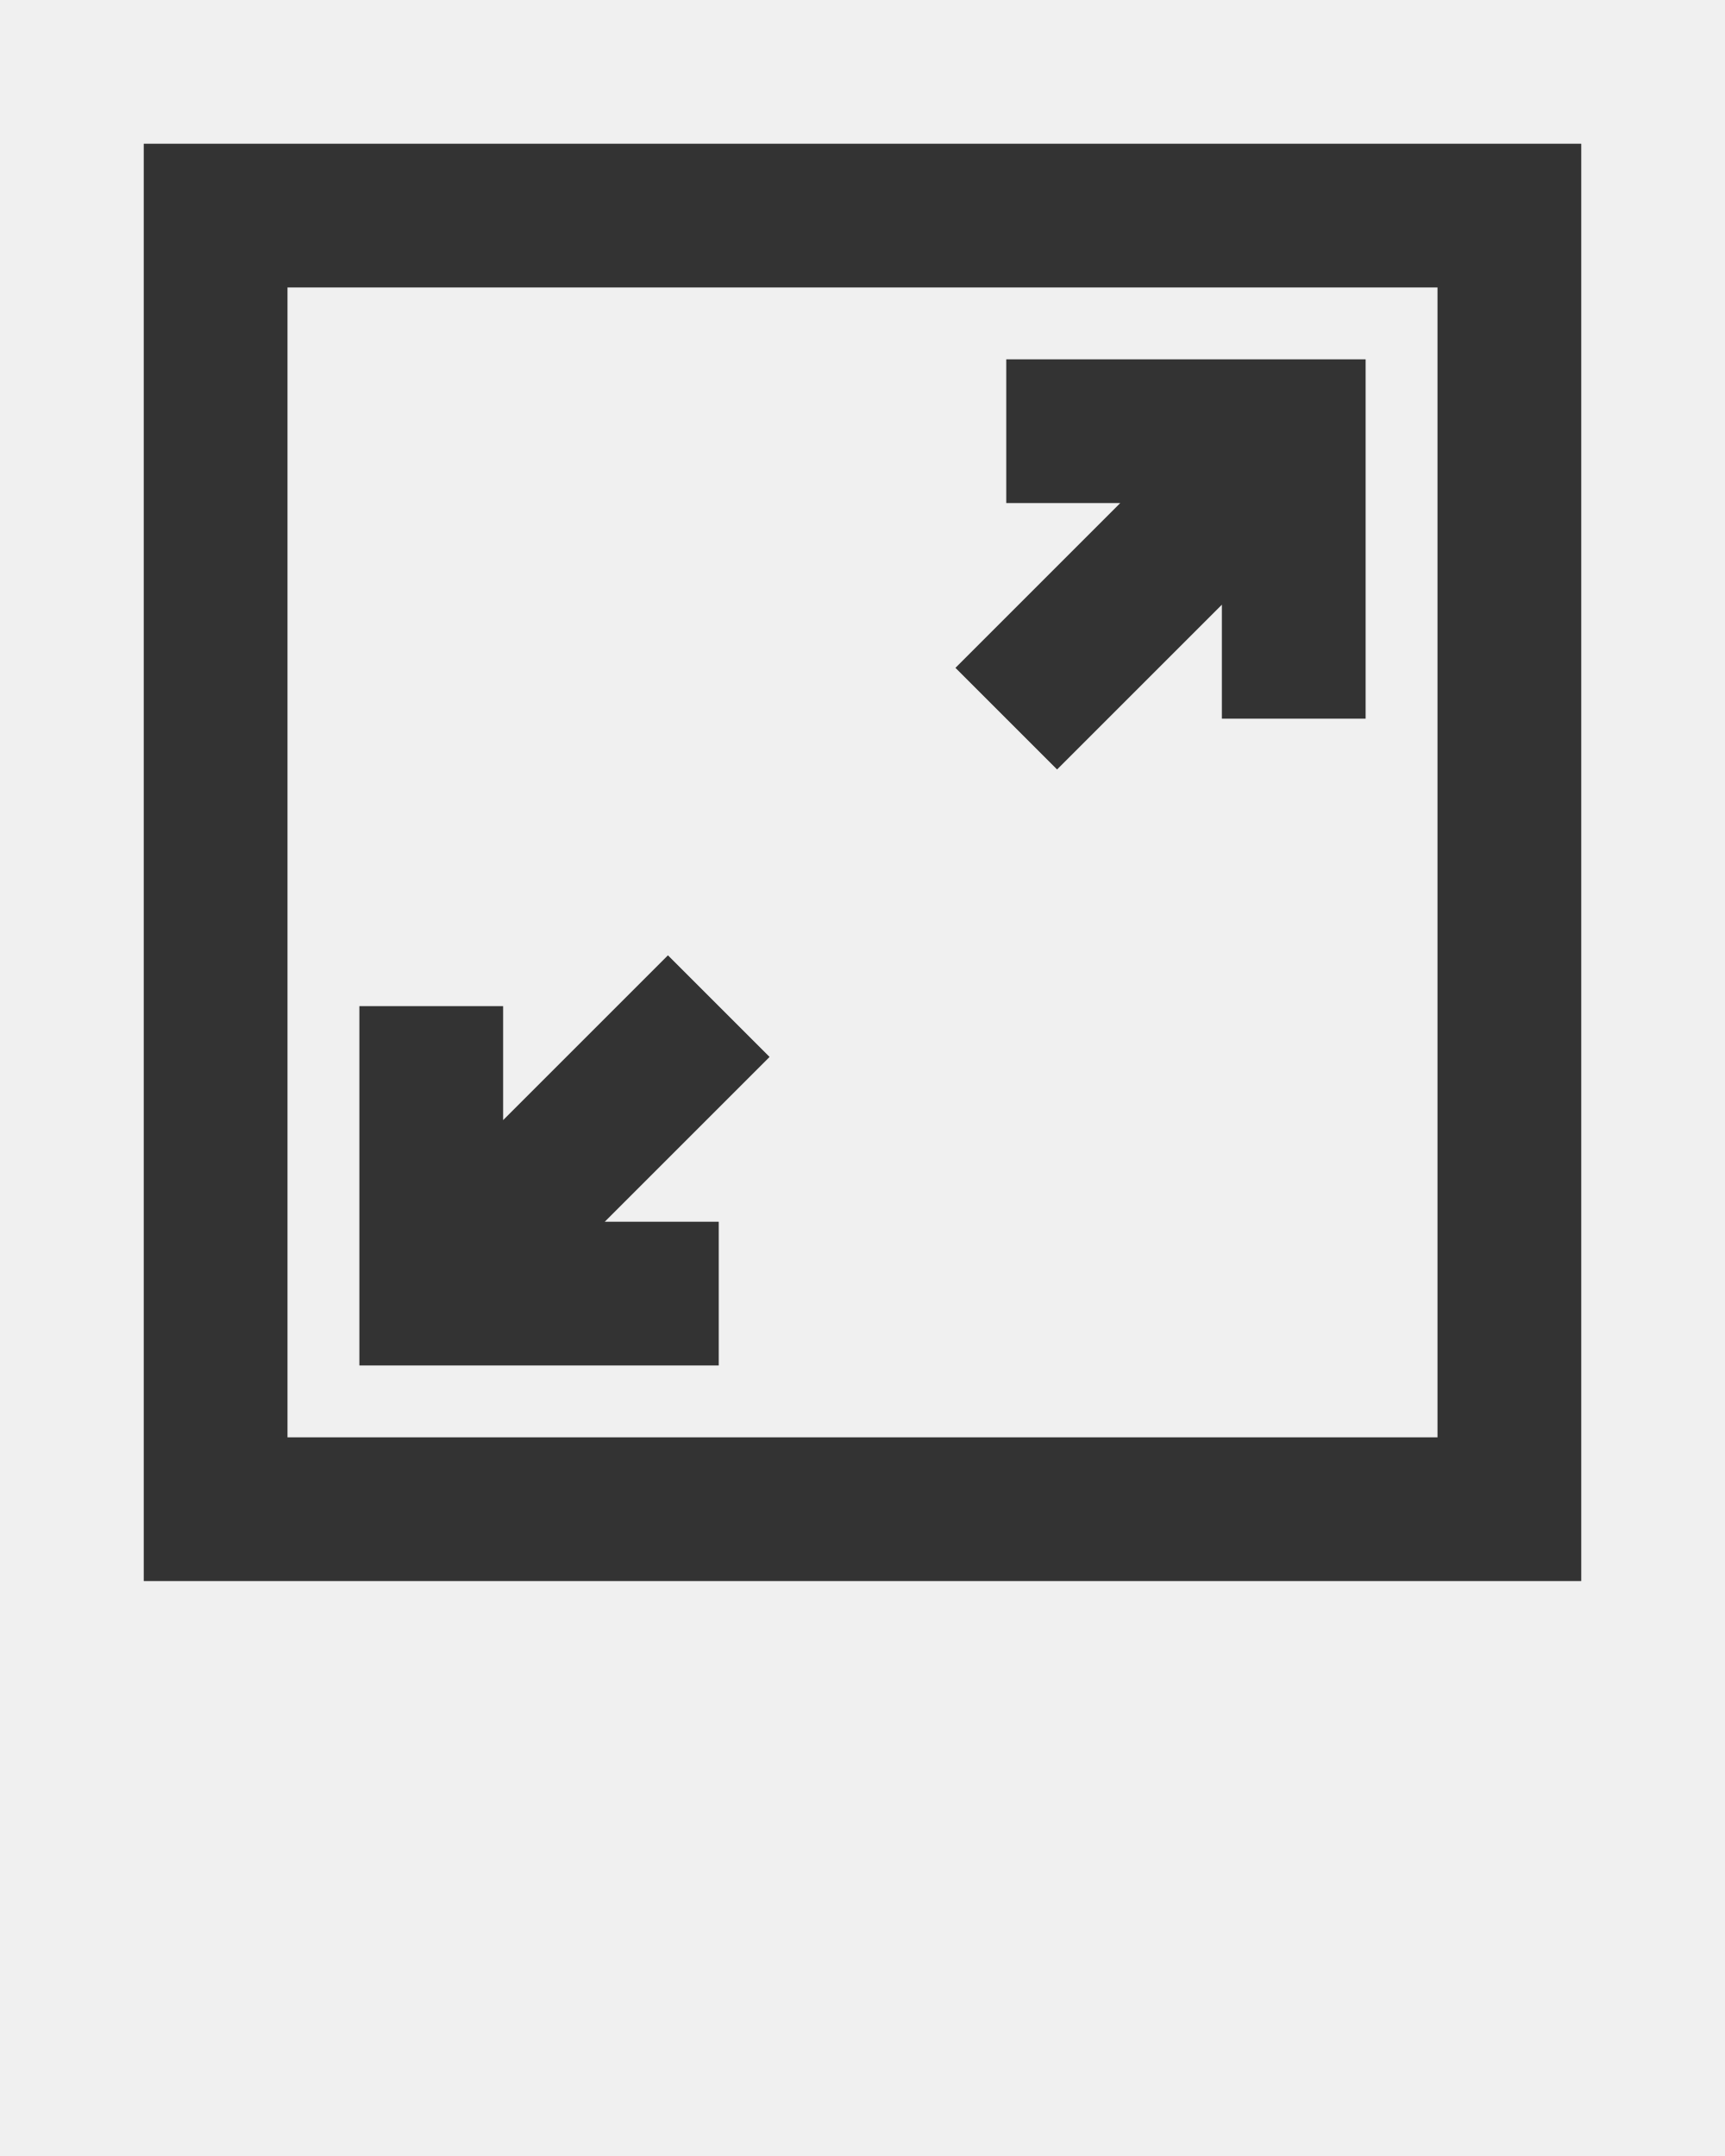
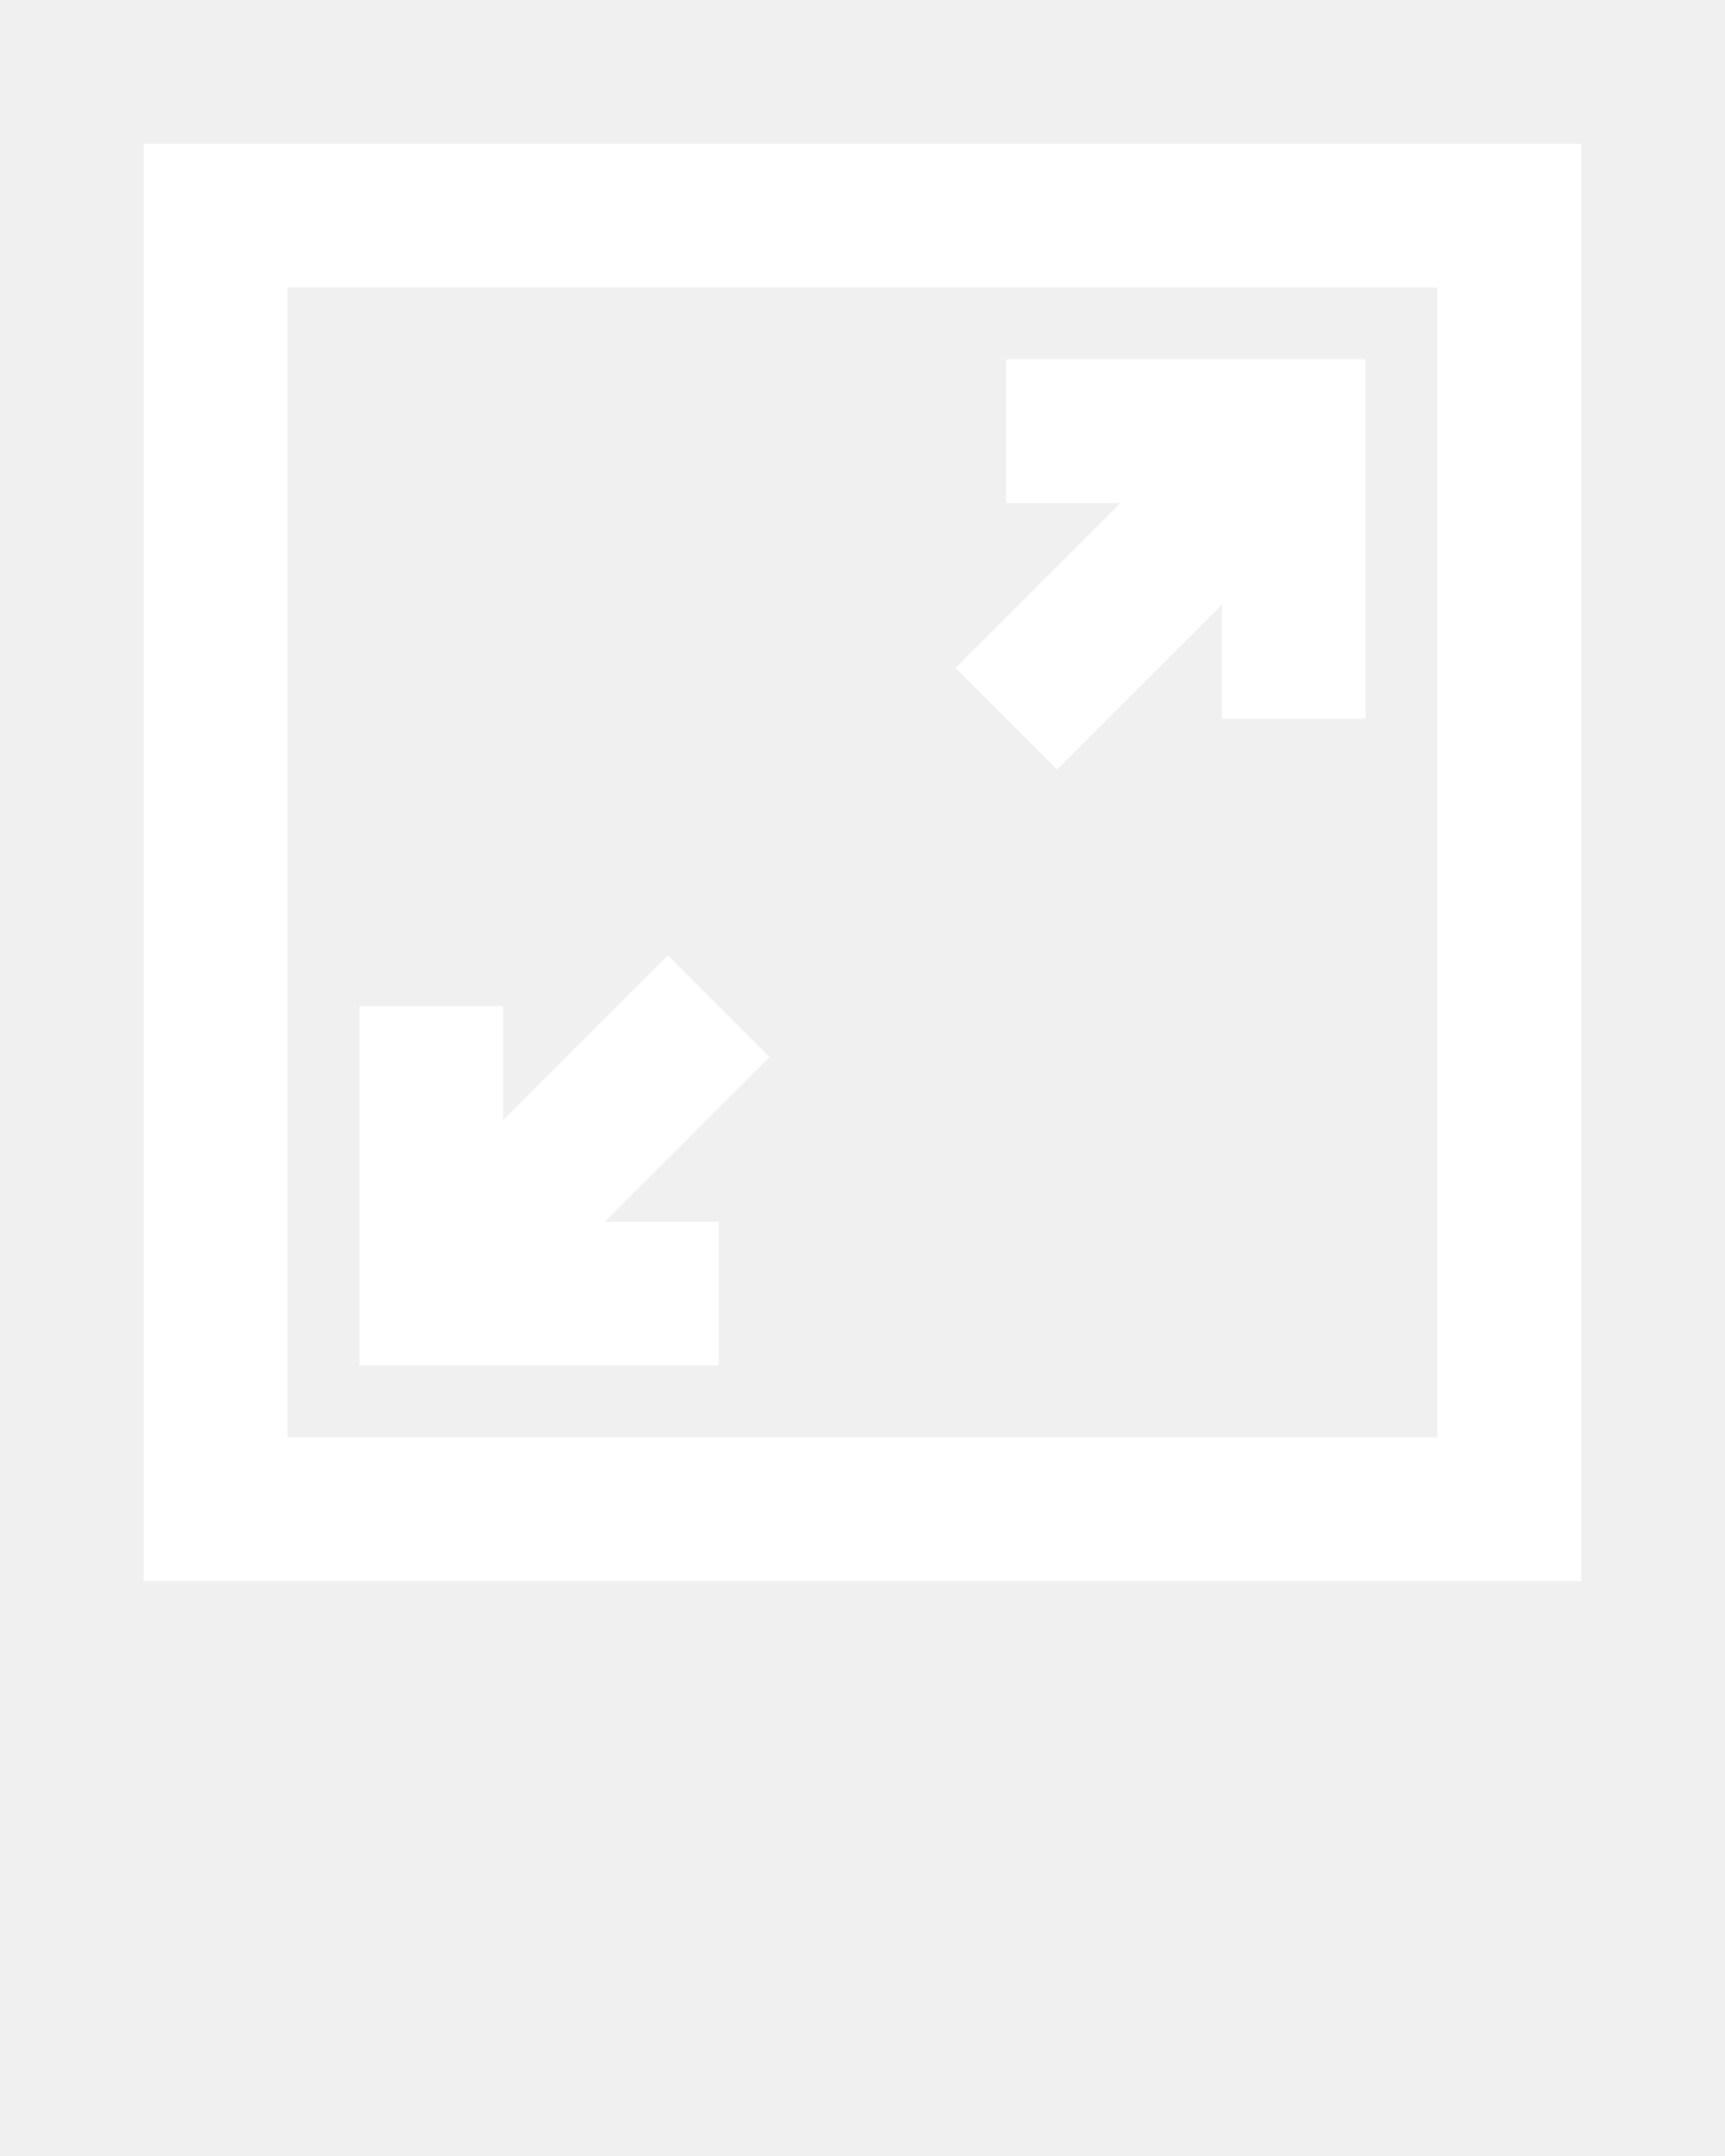
<svg xmlns="http://www.w3.org/2000/svg" version="1.1" x="0px" y="0px" viewBox="0 0 24 30" enable-background="new 0 0 24 24" xml:space="preserve">
  <g>
    <g>
-       <path d="M2,2v20h20V2H2z M20,20H4V4h16V20z" fill="#333" />
-       <polygon fill="#333" points="10,17 8.414,17 10.707,14.707 9.293,13.293 7,15.586 7,14 5,14 5,19 10,19   " />
-       <polygon fill="#333" points="14.707,10.707 17,8.414 17,10 19,10 19,5 14,5 14,7 15.586,7 13.293,9.293   " />
+       <path d="M2,2v20h20V2H2z M20,20H4V4h16V20z" fill="#fff" />
+       <polygon fill="#fff" points="10,17 8.414,17 10.707,14.707 9.293,13.293 7,15.586 7,14 5,14 5,19 10,19   " />
+       <polygon fill="#fff" points="14.707,10.707 17,8.414 17,10 19,10 19,5 14,5 14,7 15.586,7 13.293,9.293   " />
    </g>
  </g>
  <text x="0" y="39" fill="#333" font-size="5px" font-weight="bold" font-family="'Helvetica Neue', Helvetica, Arial-Unicode, Arial, Sans-serif">Created by Ralf Schmitzer</text>
  <text x="0" y="44" fill="#333" font-size="5px" font-weight="bold" font-family="'Helvetica Neue', Helvetica, Arial-Unicode, Arial, Sans-serif">from the Noun Project</text>
</svg>
